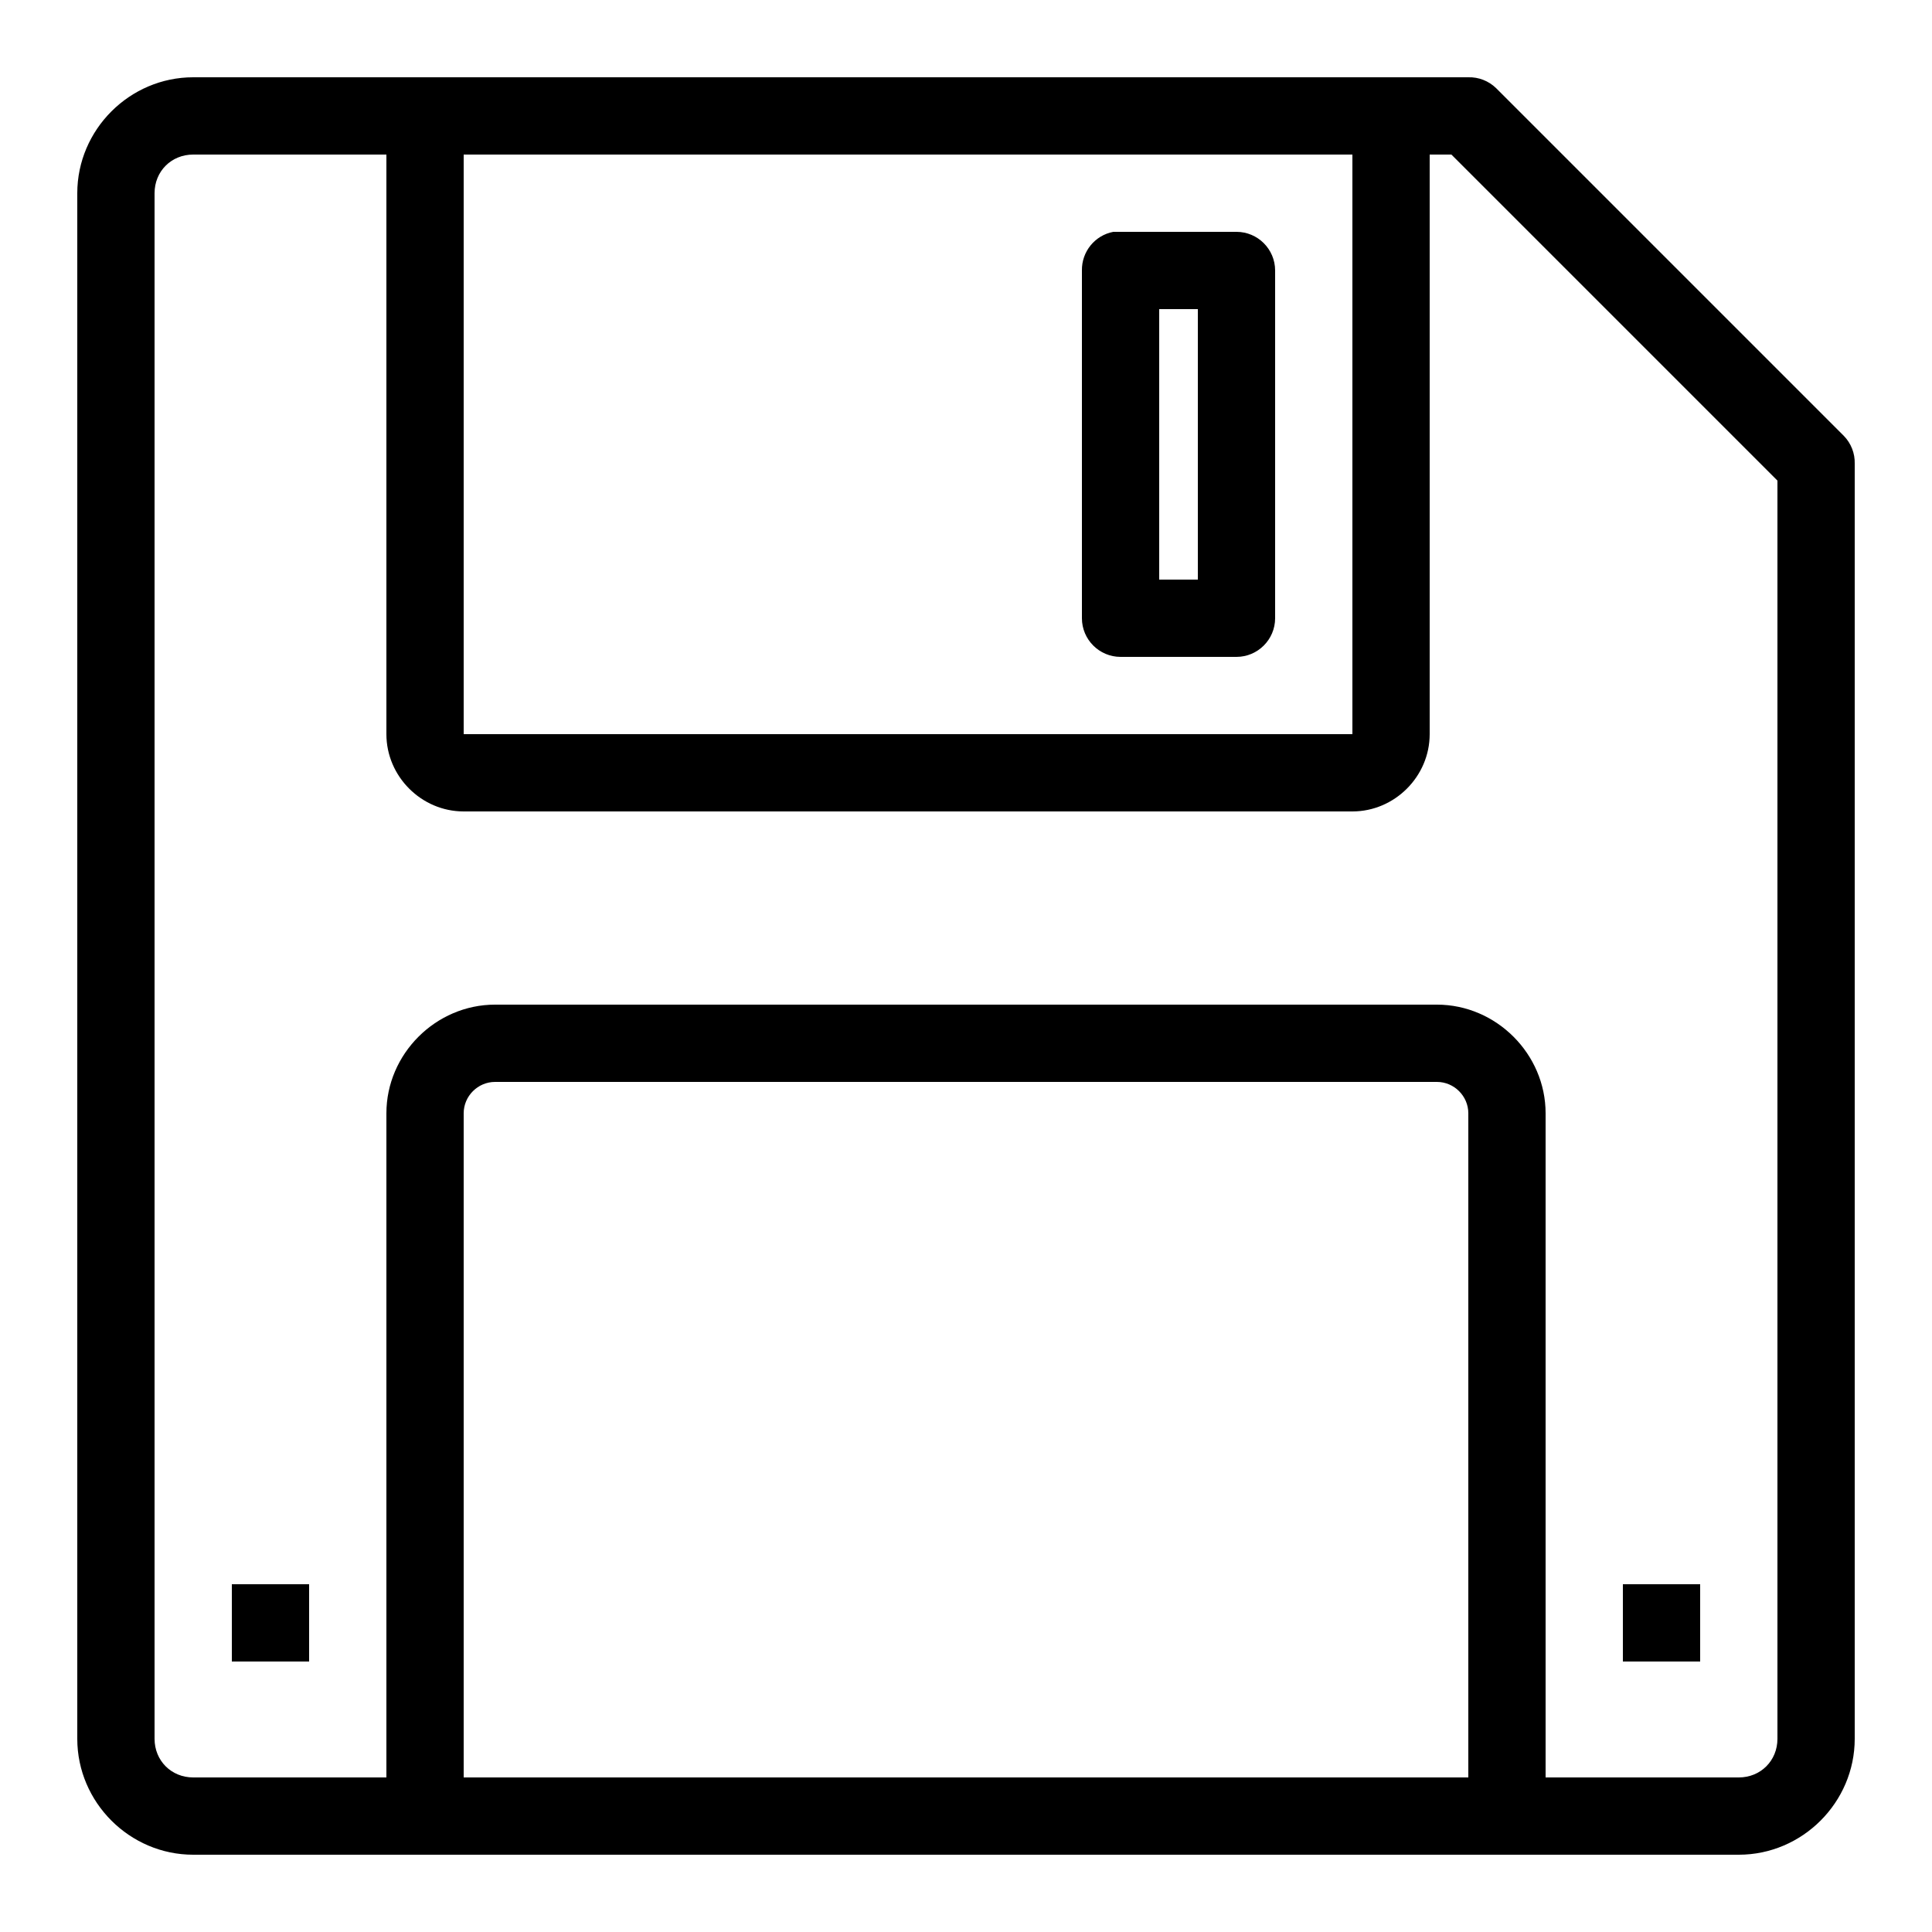
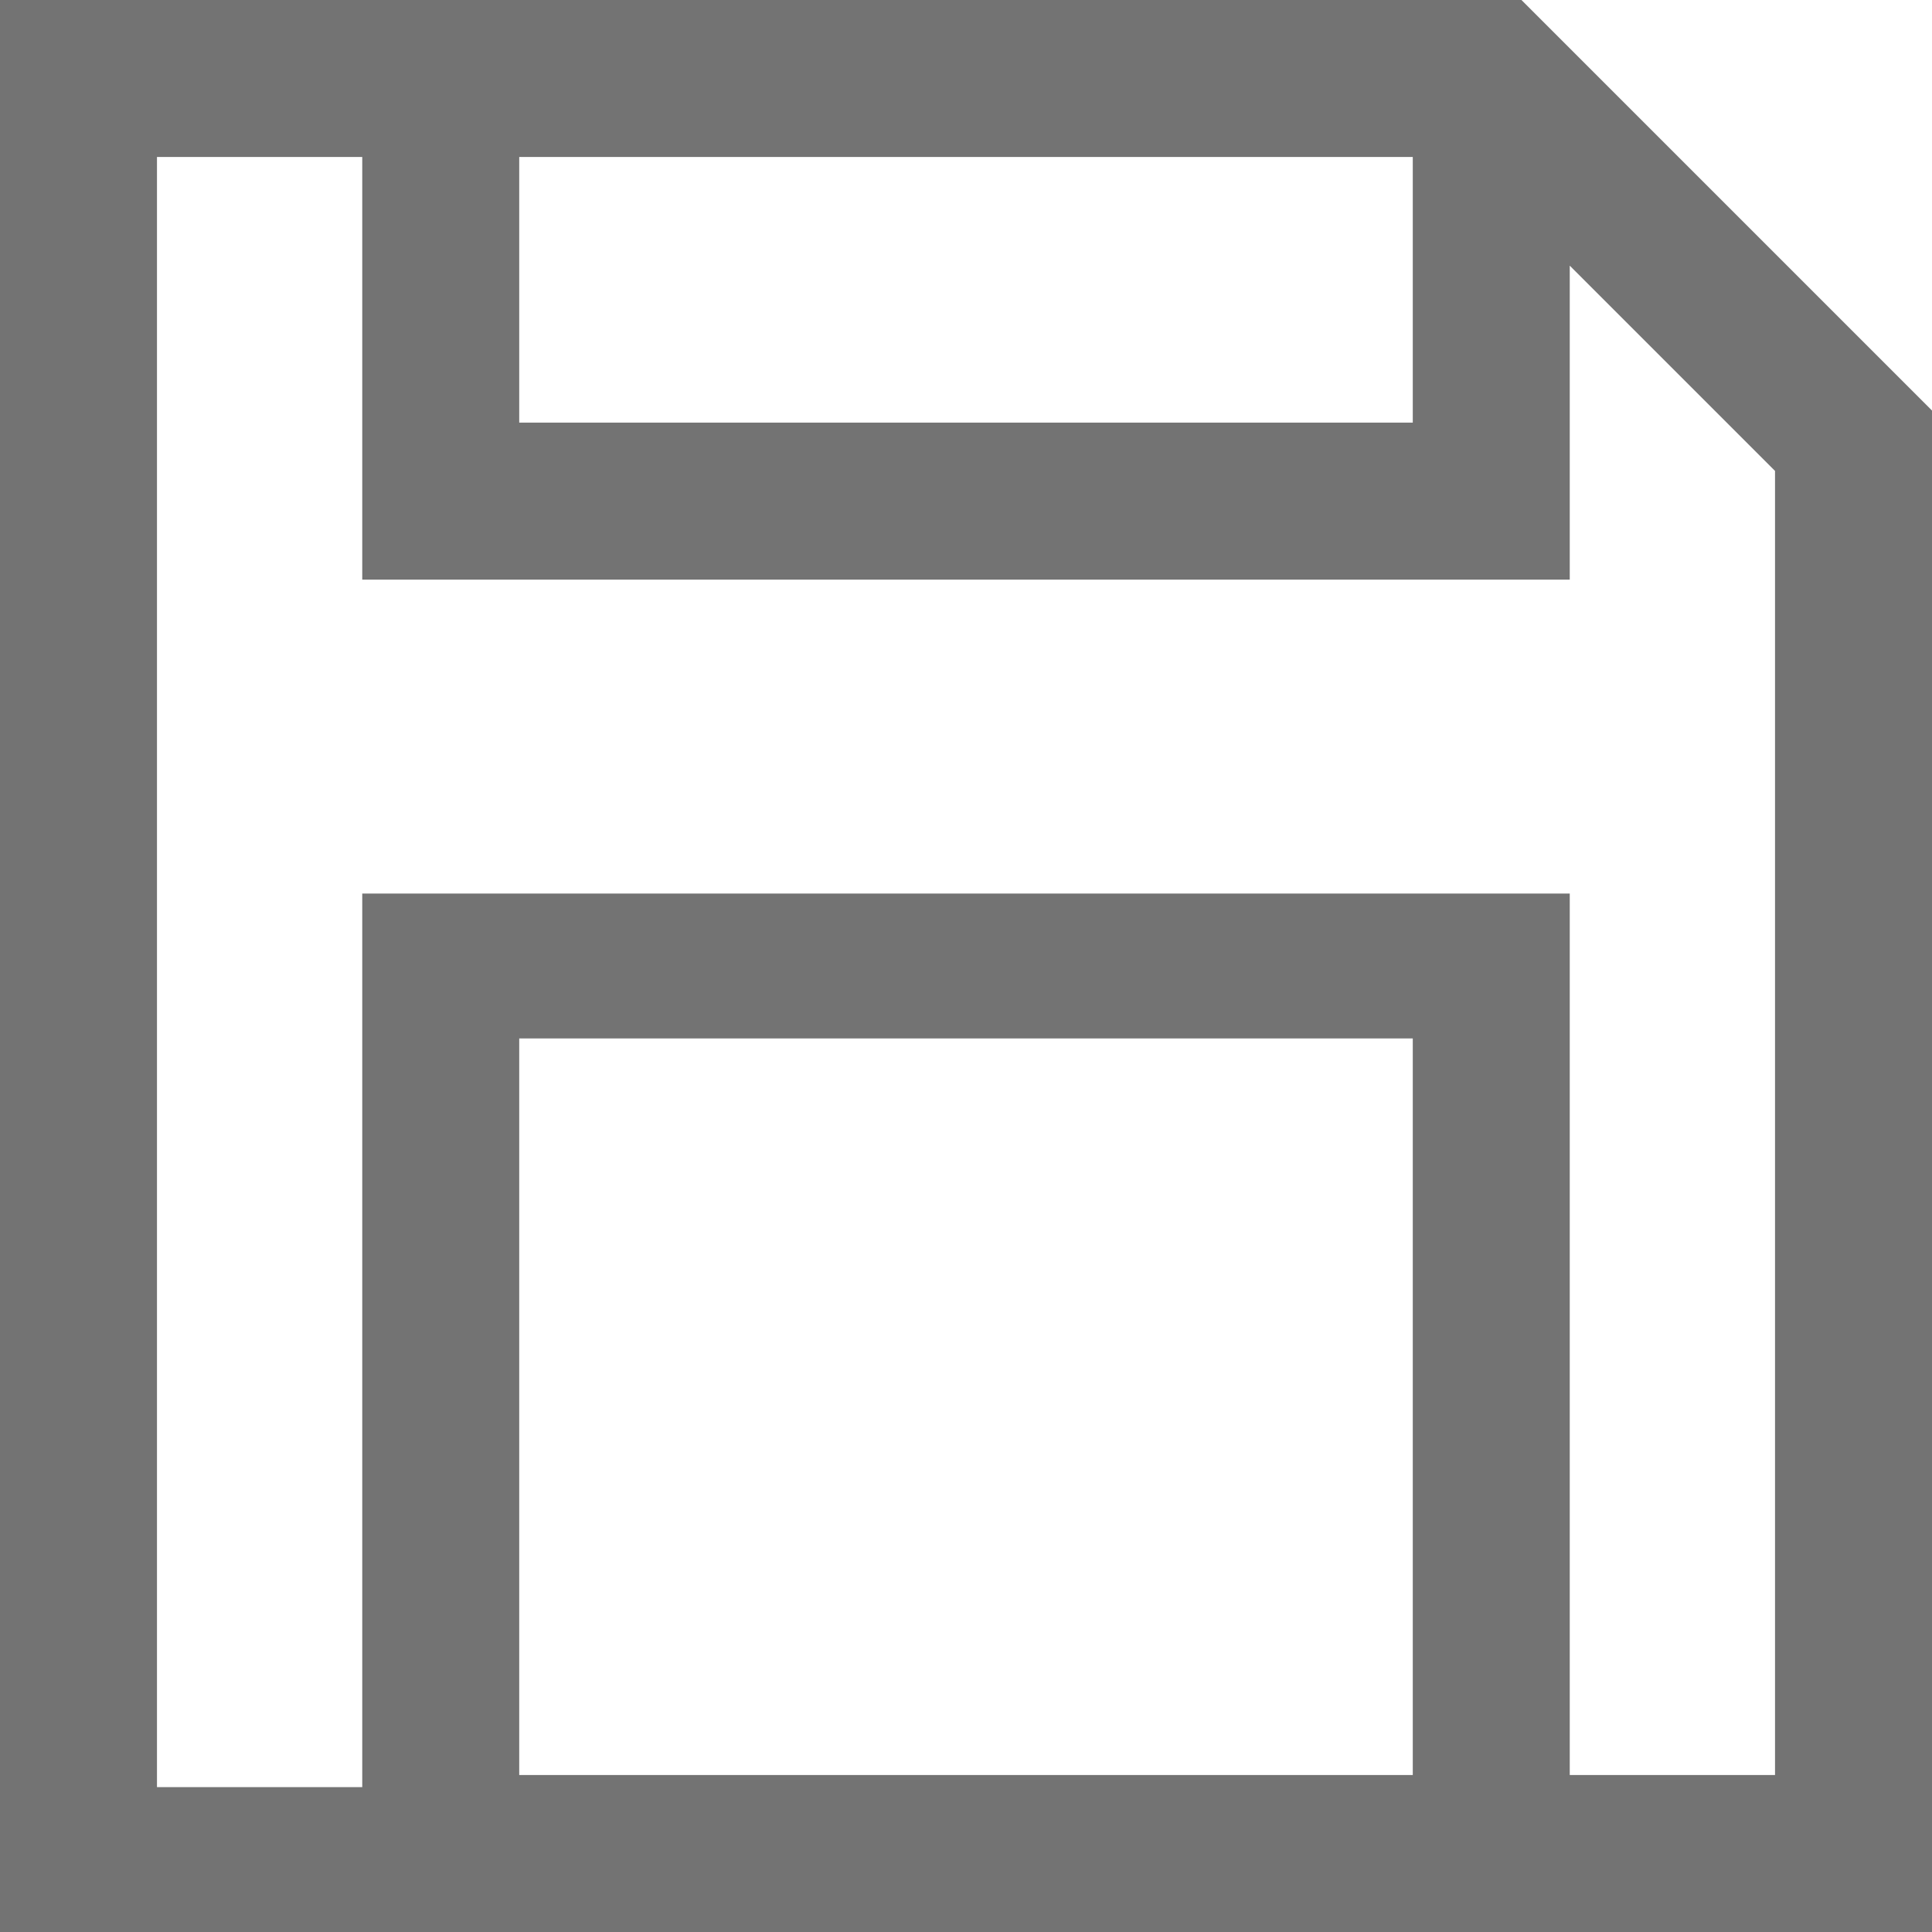
- <svg xmlns="http://www.w3.org/2000/svg" viewBox="0 0 50 50" version="1.1">
-   <g id="surface1">
-     <path style=" " d="M 5 2 C 3.355 2 2 3.355 2 5 L 2 45 C 2 46.645 3.355 48 5 48 L 45 48 C 46.645 48 48 46.645 48 45 L 48 12 C 48.008 11.734 47.906 11.473 47.719 11.281 L 38.719 2.281 C 38.527 2.094 38.266 1.992 38 2 Z M 5 4 L 10 4 L 10 19 C 10 20.094 10.906 21 12 21 L 35 21 C 36.094 21 37 20.094 37 19 L 37 4 L 37.562 4 L 46 12.438 L 46 45 C 46 45.566 45.566 46 45 46 L 40 46 L 40 28.812 C 40 27.277 38.723 26 37.188 26 L 12.812 26 C 11.277 26 10 27.277 10 28.812 L 10 46 L 5 46 C 4.434 46 4 45.566 4 45 L 4 5 C 4 4.434 4.434 4 5 4 Z M 12 4 L 35 4 L 35 19 L 12 19 Z M 28.812 6 C 28.336 6.09 27.992 6.512 28 7 L 28 16 C 28 16.551 28.449 17 29 17 L 32 17 C 32.551 17 33 16.551 33 16 L 33 7 C 33 6.449 32.551 6 32 6 L 29 6 C 28.969 6 28.938 6 28.906 6 C 28.875 6 28.844 6 28.812 6 Z M 30 8 L 31 8 L 31 15 L 30 15 Z M 12.812 28 L 37.188 28 C 37.633 28 38 28.367 38 28.812 L 38 46 L 12 46 L 12 28.812 C 12 28.367 12.367 28 12.812 28 Z M 6 41 L 6 43 L 8 43 L 8 41 Z M 42 41 L 42 43 L 44 43 L 44 41 Z " />
-   </g>
+ <svg xmlns="http://www.w3.org/2000/svg" version="1.1" id="Layer_1" x="0px" y="0px" viewBox="0 0 16 16" style="enable-background:new 0 0 16 16;" xml:space="preserve">
+   <style type="text/css">
+ 	.st0{fill:#737373;}
+ </style>
+   <path class="st0" d="M12.6,0H0v16h16V3.4L12.6,0z M4.3,1.3h7.4v2.2H4.3V1.3z M11.7,14.7H4.3V8.6h7.4L11.7,14.7L11.7,14.7z   M14.7,14.7H13V7.4H3v7.4H1.3V1.3H3v3.5h10V2.2l1.7,1.7L14.7,14.7L14.7,14.7z" />
</svg>
